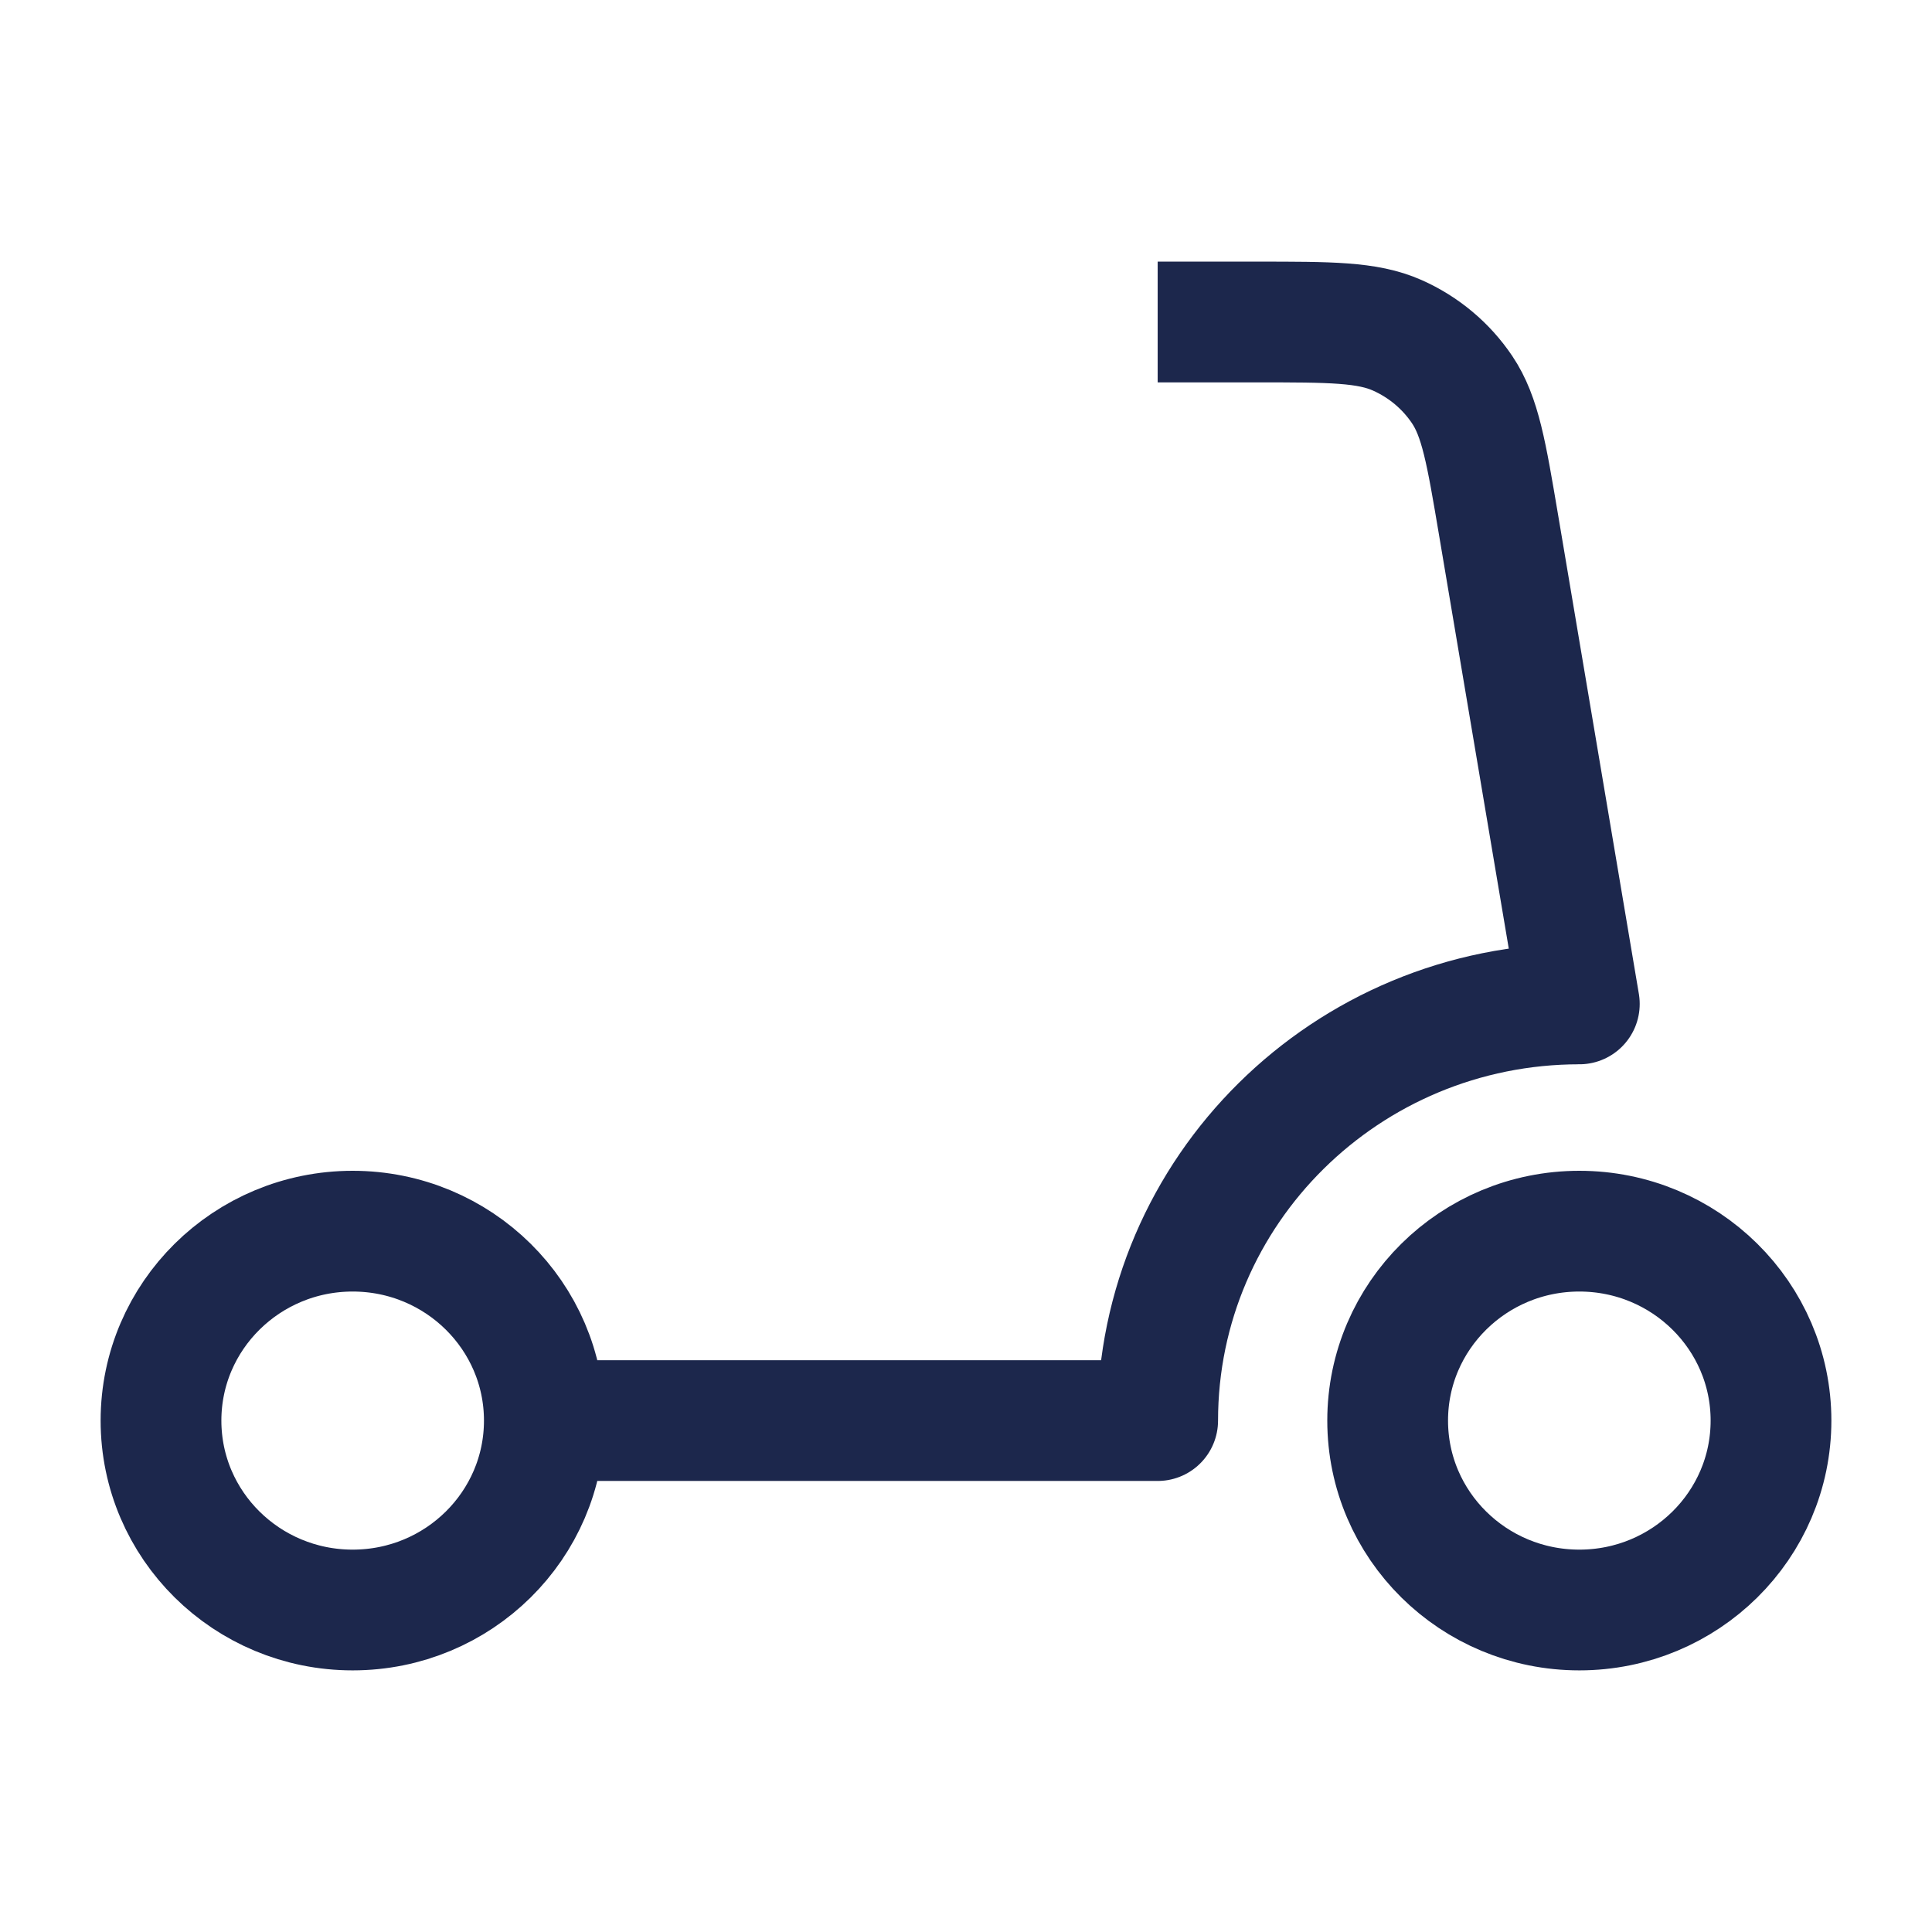
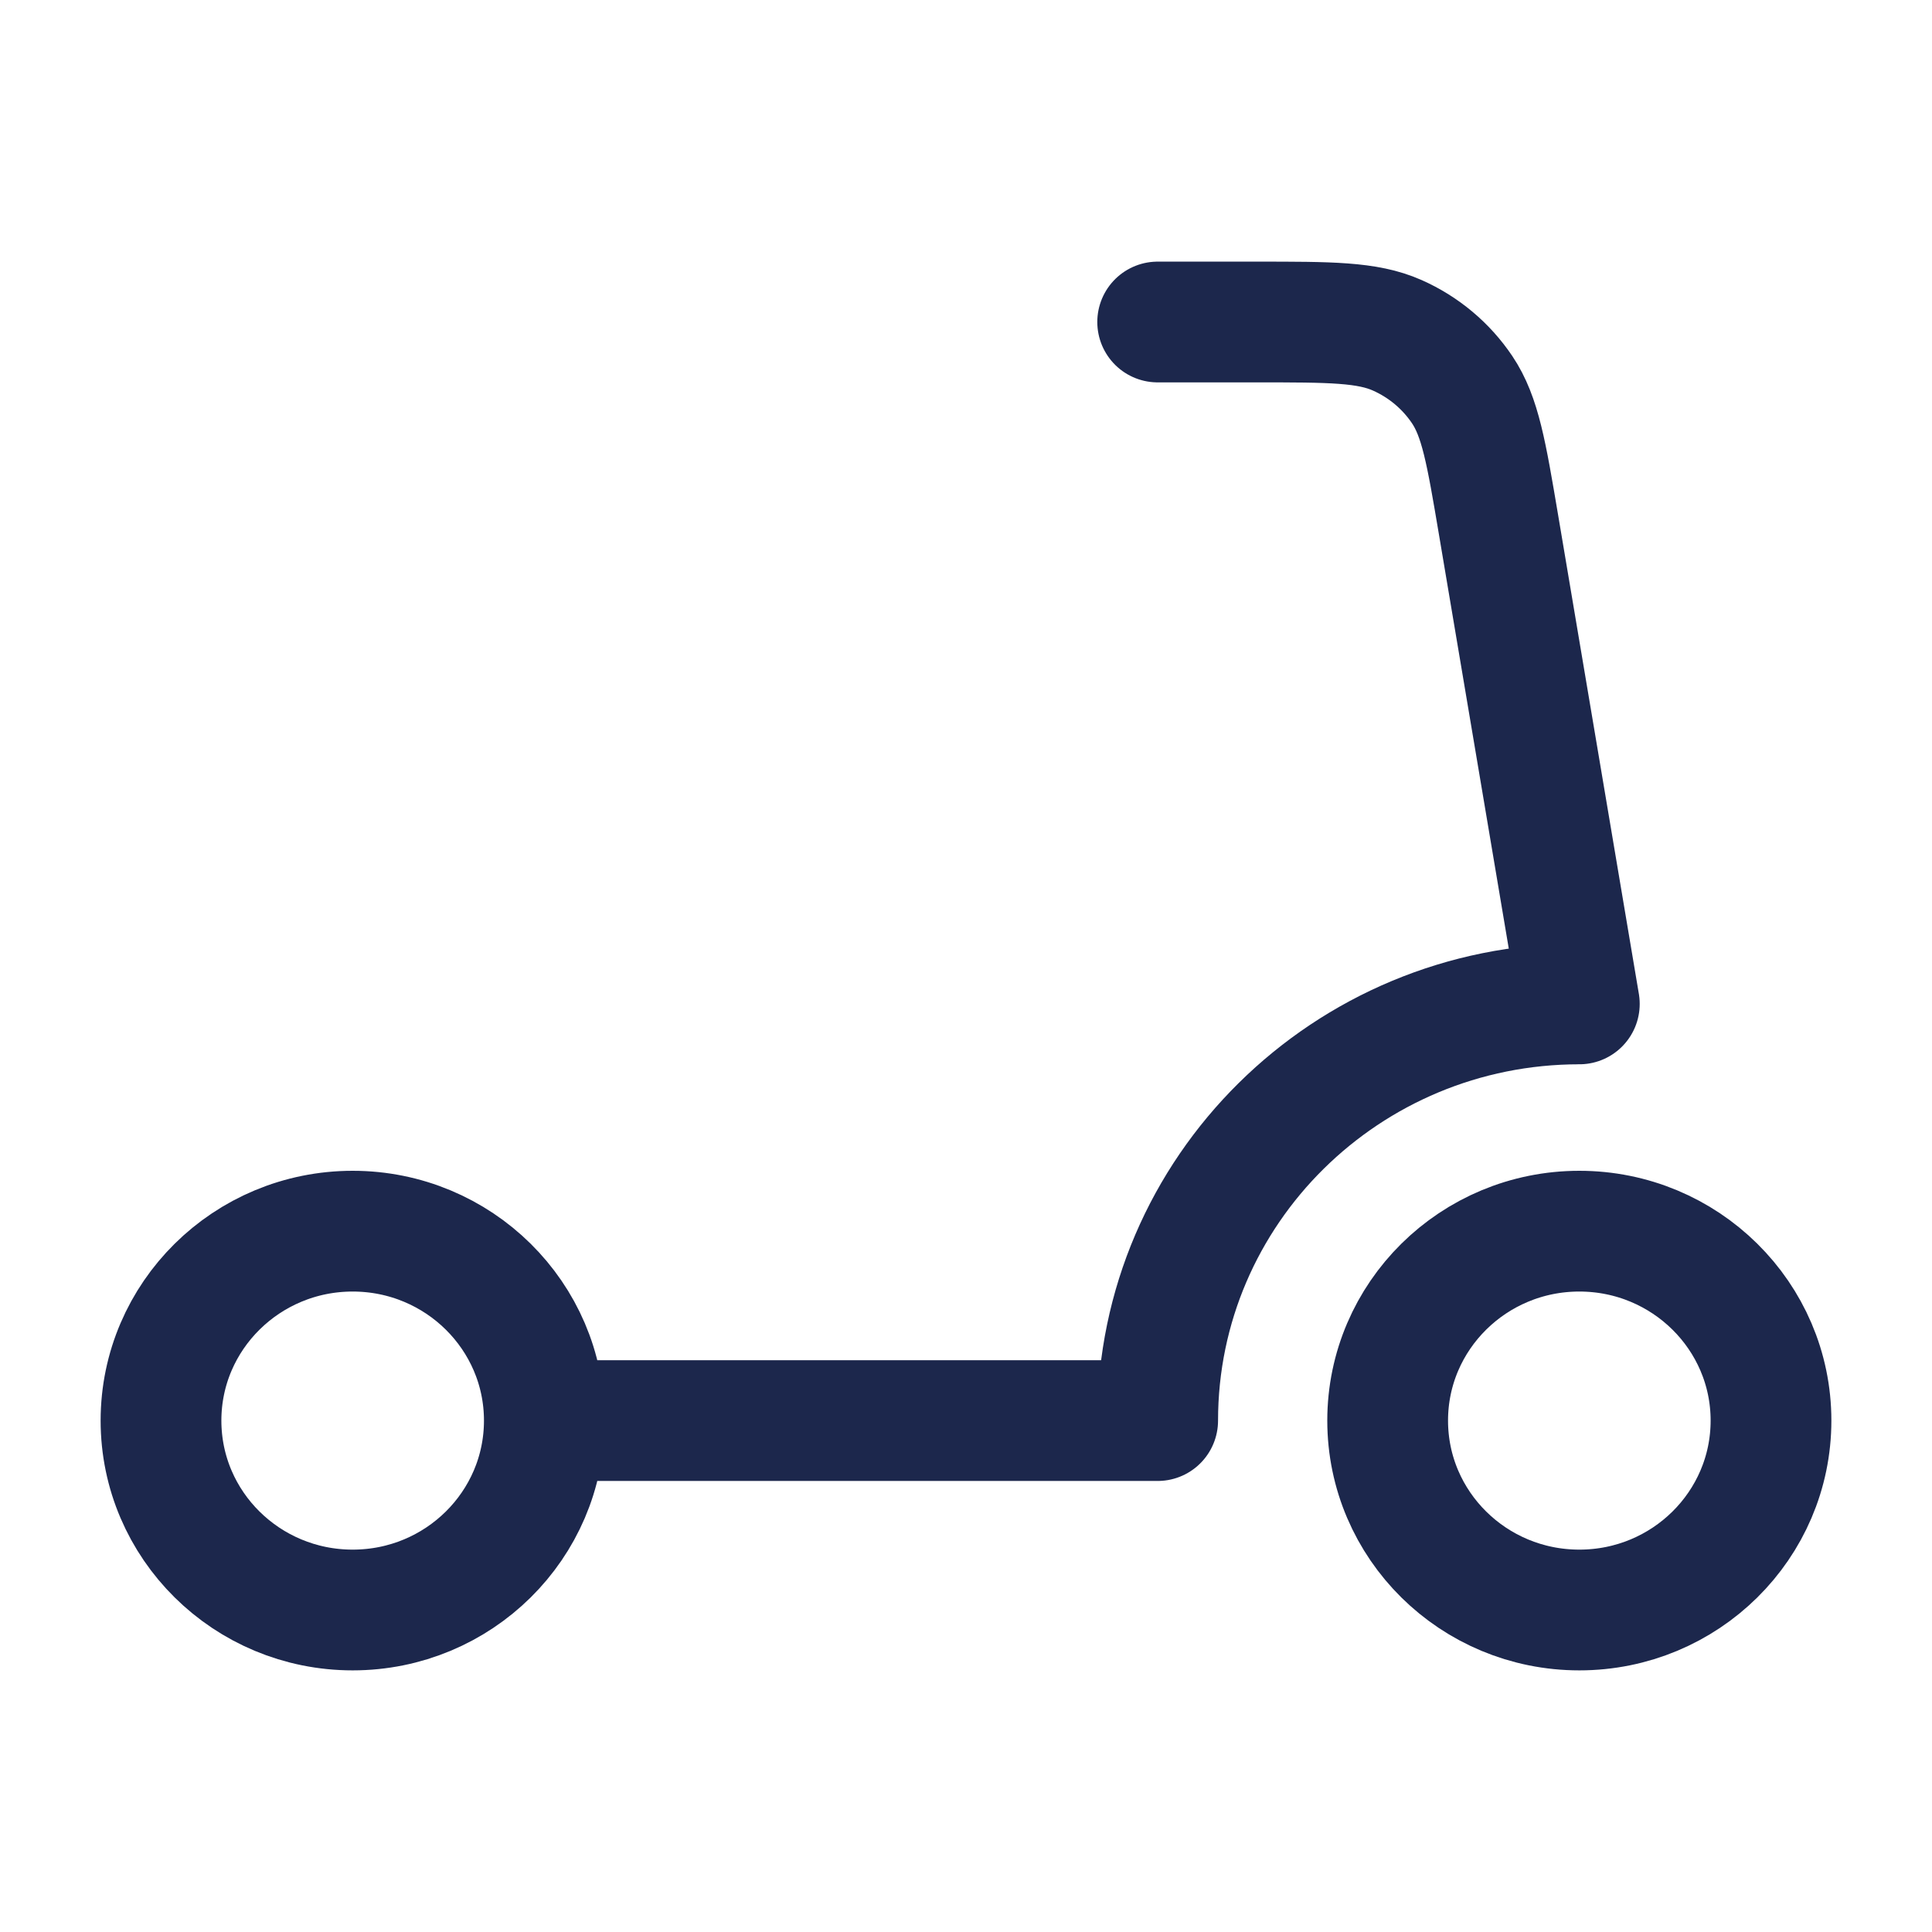
<svg xmlns="http://www.w3.org/2000/svg" width="24" height="24" viewBox="0 0 24 24" fill="none">
-   <path d="M6.762 17.647C6.762 18.947 5.696 20 4.381 20C3.066 20 2 18.947 2 17.647C2 16.348 3.066 15.294 4.381 15.294C5.696 15.294 6.762 16.348 6.762 17.647ZM6.762 17.647H14.381C14.381 14.788 16.726 12.471 19.619 12.471L18.615 6.517C18.464 5.623 18.389 5.176 18.163 4.84C17.964 4.544 17.684 4.31 17.357 4.165C16.985 4 16.526 4 15.609 4H14.381M22 17.647C22 18.947 20.934 20 19.619 20C18.304 20 17.238 18.947 17.238 17.647C17.238 16.348 18.304 15.294 19.619 15.294C20.934 15.294 22 16.348 22 17.647Z" stroke="#1C274C" stroke-width="1.5" stroke-linejoin="round" />
+   <path d="M6.762 17.647C6.762 18.947 5.696 20 4.381 20C3.066 20 2 18.947 2 17.647C2 16.348 3.066 15.294 4.381 15.294C5.696 15.294 6.762 16.348 6.762 17.647ZM6.762 17.647H14.381C14.381 14.788 16.726 12.471 19.619 12.471L18.615 6.517C18.464 5.623 18.389 5.176 18.163 4.84C17.964 4.544 17.684 4.31 17.357 4.165C16.985 4 16.526 4 15.609 4H14.381M22 17.647C22 18.947 20.934 20 19.619 20C18.304 20 17.238 18.947 17.238 17.647C17.238 16.348 18.304 15.294 19.619 15.294C20.934 15.294 22 16.348 22 17.647Z" stroke="#1C274C" stroke-width="1.5" stroke-linecap="round" stroke-linejoin="round" />
</svg>
